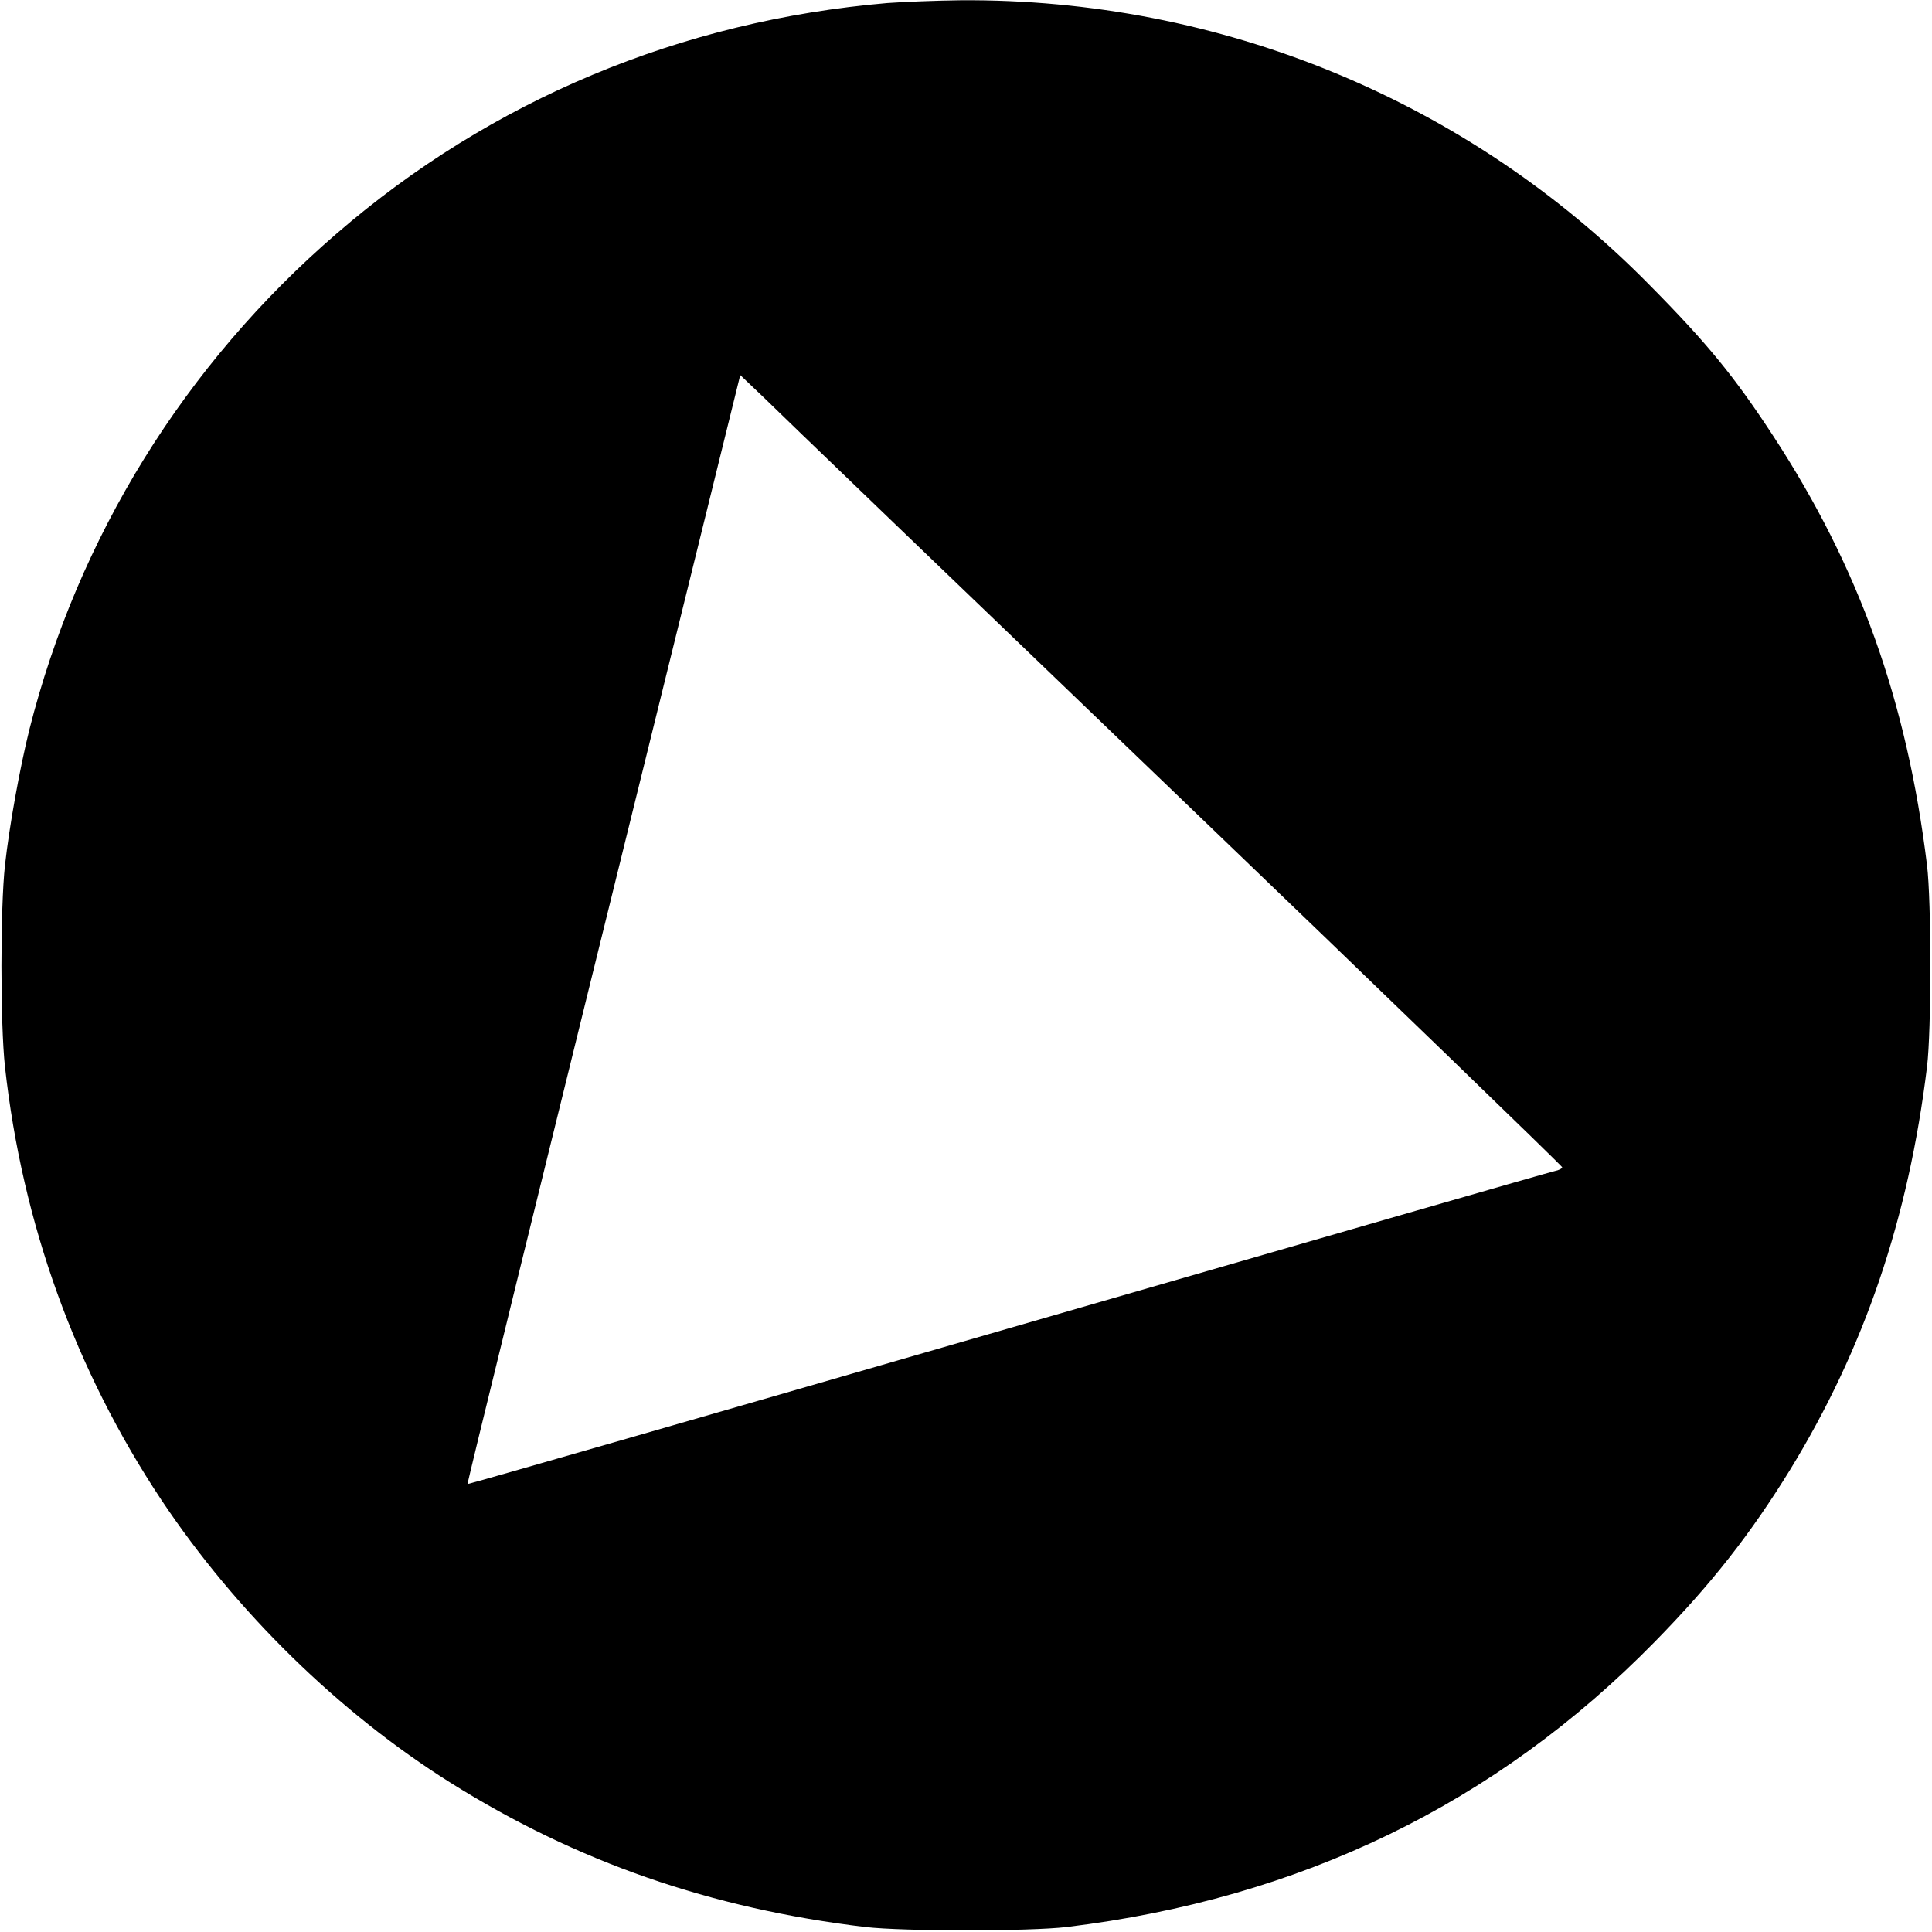
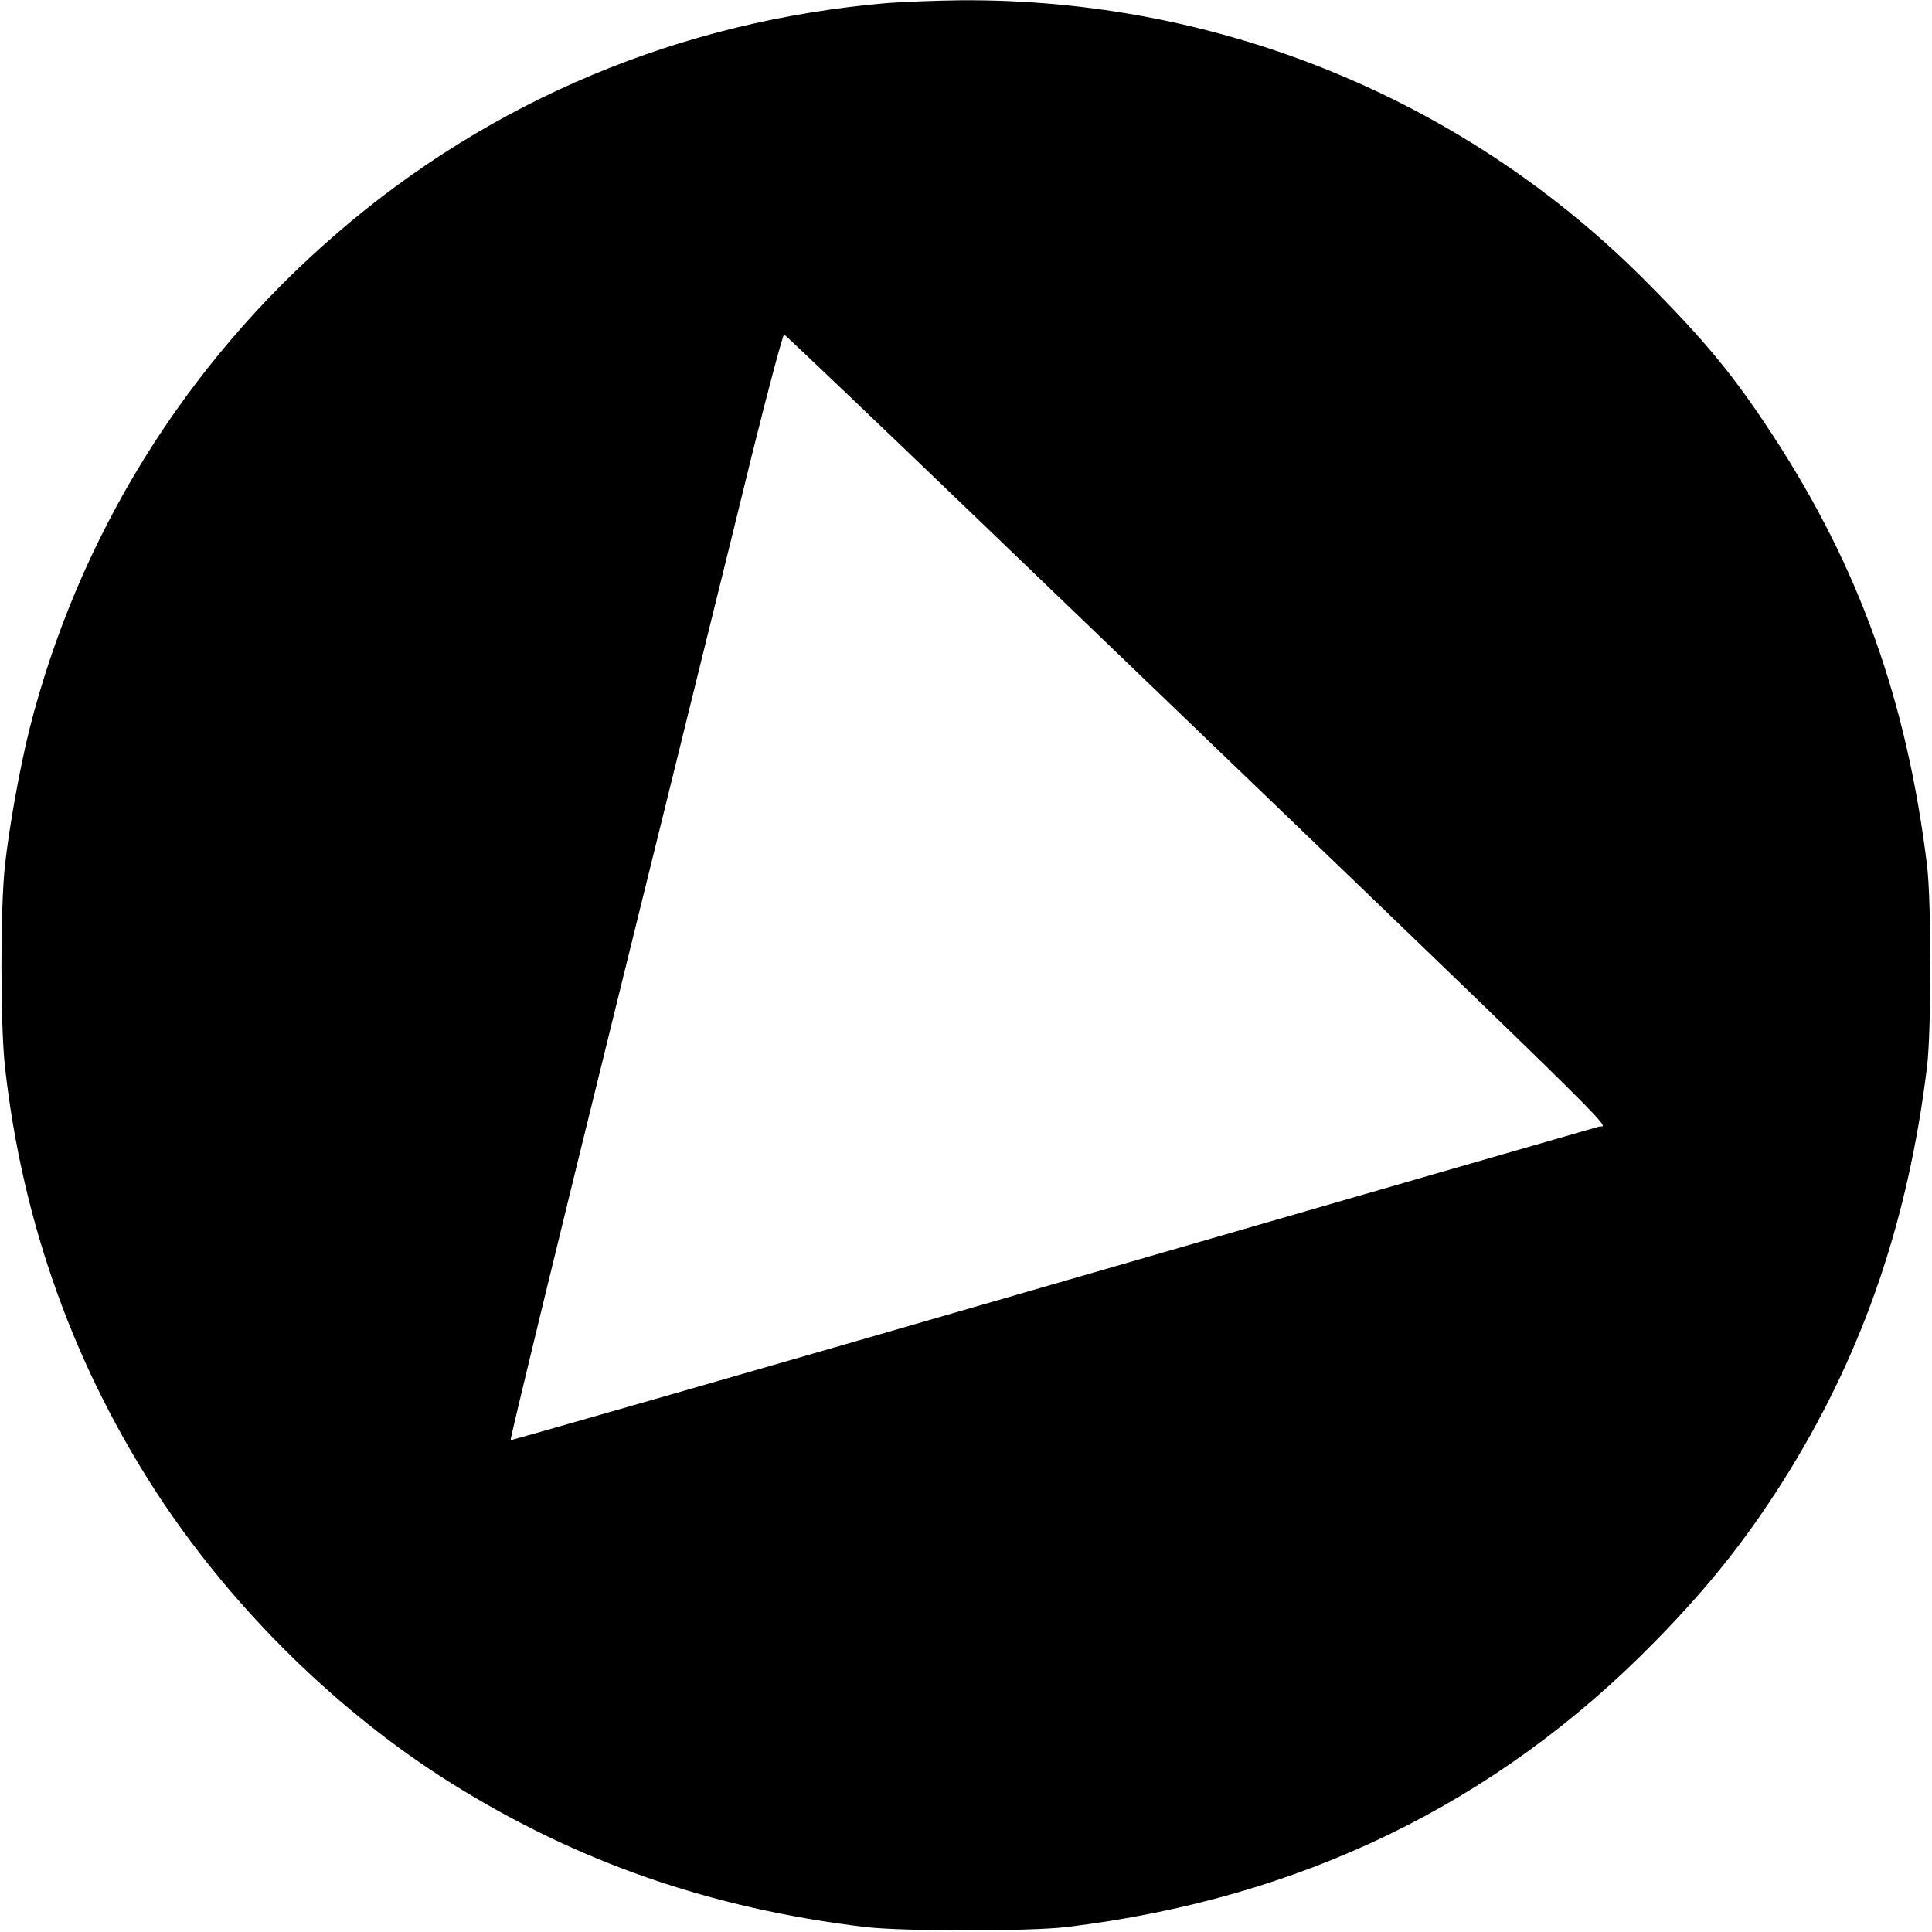
<svg xmlns="http://www.w3.org/2000/svg" version="1.0" width="700pt" height="700pt" viewBox="0 0 700 700" preserveAspectRatio="xMidYMid meet">
  <g transform="translate(0,700) scale(0.1,-0.1)" fill="#000000" stroke="none">
-     <path d="M3215 6989 c-748 -64 -1435 -351 -1995 -835 -551 -475 -938 -1101 -1114 -1799 -34 -137 -72 -346 -88 -490 -17 -155 -17 -575 0 -730 63 -570 255 -1100 567 -1570 270 -405 644 -771 1047 -1024 457 -287 944 -456 1503 -523 139 -16 595 -16 730 0 847 103 1555 446 2131 1034 204 208 346 389 490 623 269 439 429 910 496 1460 16 130 16 600 0 730 -73 596 -246 1079 -557 1555 -139 213 -239 336 -449 548 -657 668 -1554 1038 -2496 1031 -91 -1 -210 -6 -265 -10z m1038 -2858 c774 -743 1407 -1356 1407 -1360 0 -5 -12 -11 -27 -14 -16 -3 -907 -260 -1982 -571 -1075 -311 -1956 -565 -1957 -563 -2 2 205 845 827 3365 l161 653 82 -78 c44 -44 714 -688 1489 -1432z" />
+     <path d="M3215 6989 c-748 -64 -1435 -351 -1995 -835 -551 -475 -938 -1101 -1114 -1799 -34 -137 -72 -346 -88 -490 -17 -155 -17 -575 0 -730 63 -570 255 -1100 567 -1570 270 -405 644 -771 1047 -1024 457 -287 944 -456 1503 -523 139 -16 595 -16 730 0 847 103 1555 446 2131 1034 204 208 346 389 490 623 269 439 429 910 496 1460 16 130 16 600 0 730 -73 596 -246 1079 -557 1555 -139 213 -239 336 -449 548 -657 668 -1554 1038 -2496 1031 -91 -1 -210 -6 -265 -10z m332 -1874 c2430 -2335 2280 -2188 2246 -2197 -18 -5 -910 -262 -1984 -573 -1074 -311 -1956 -564 -1959 -563 -3 2 169 710 382 1573 213 864 436 1765 494 2003 59 238 111 431 115 430 5 -2 322 -304 706 -673z" />
  </g>
</svg>
